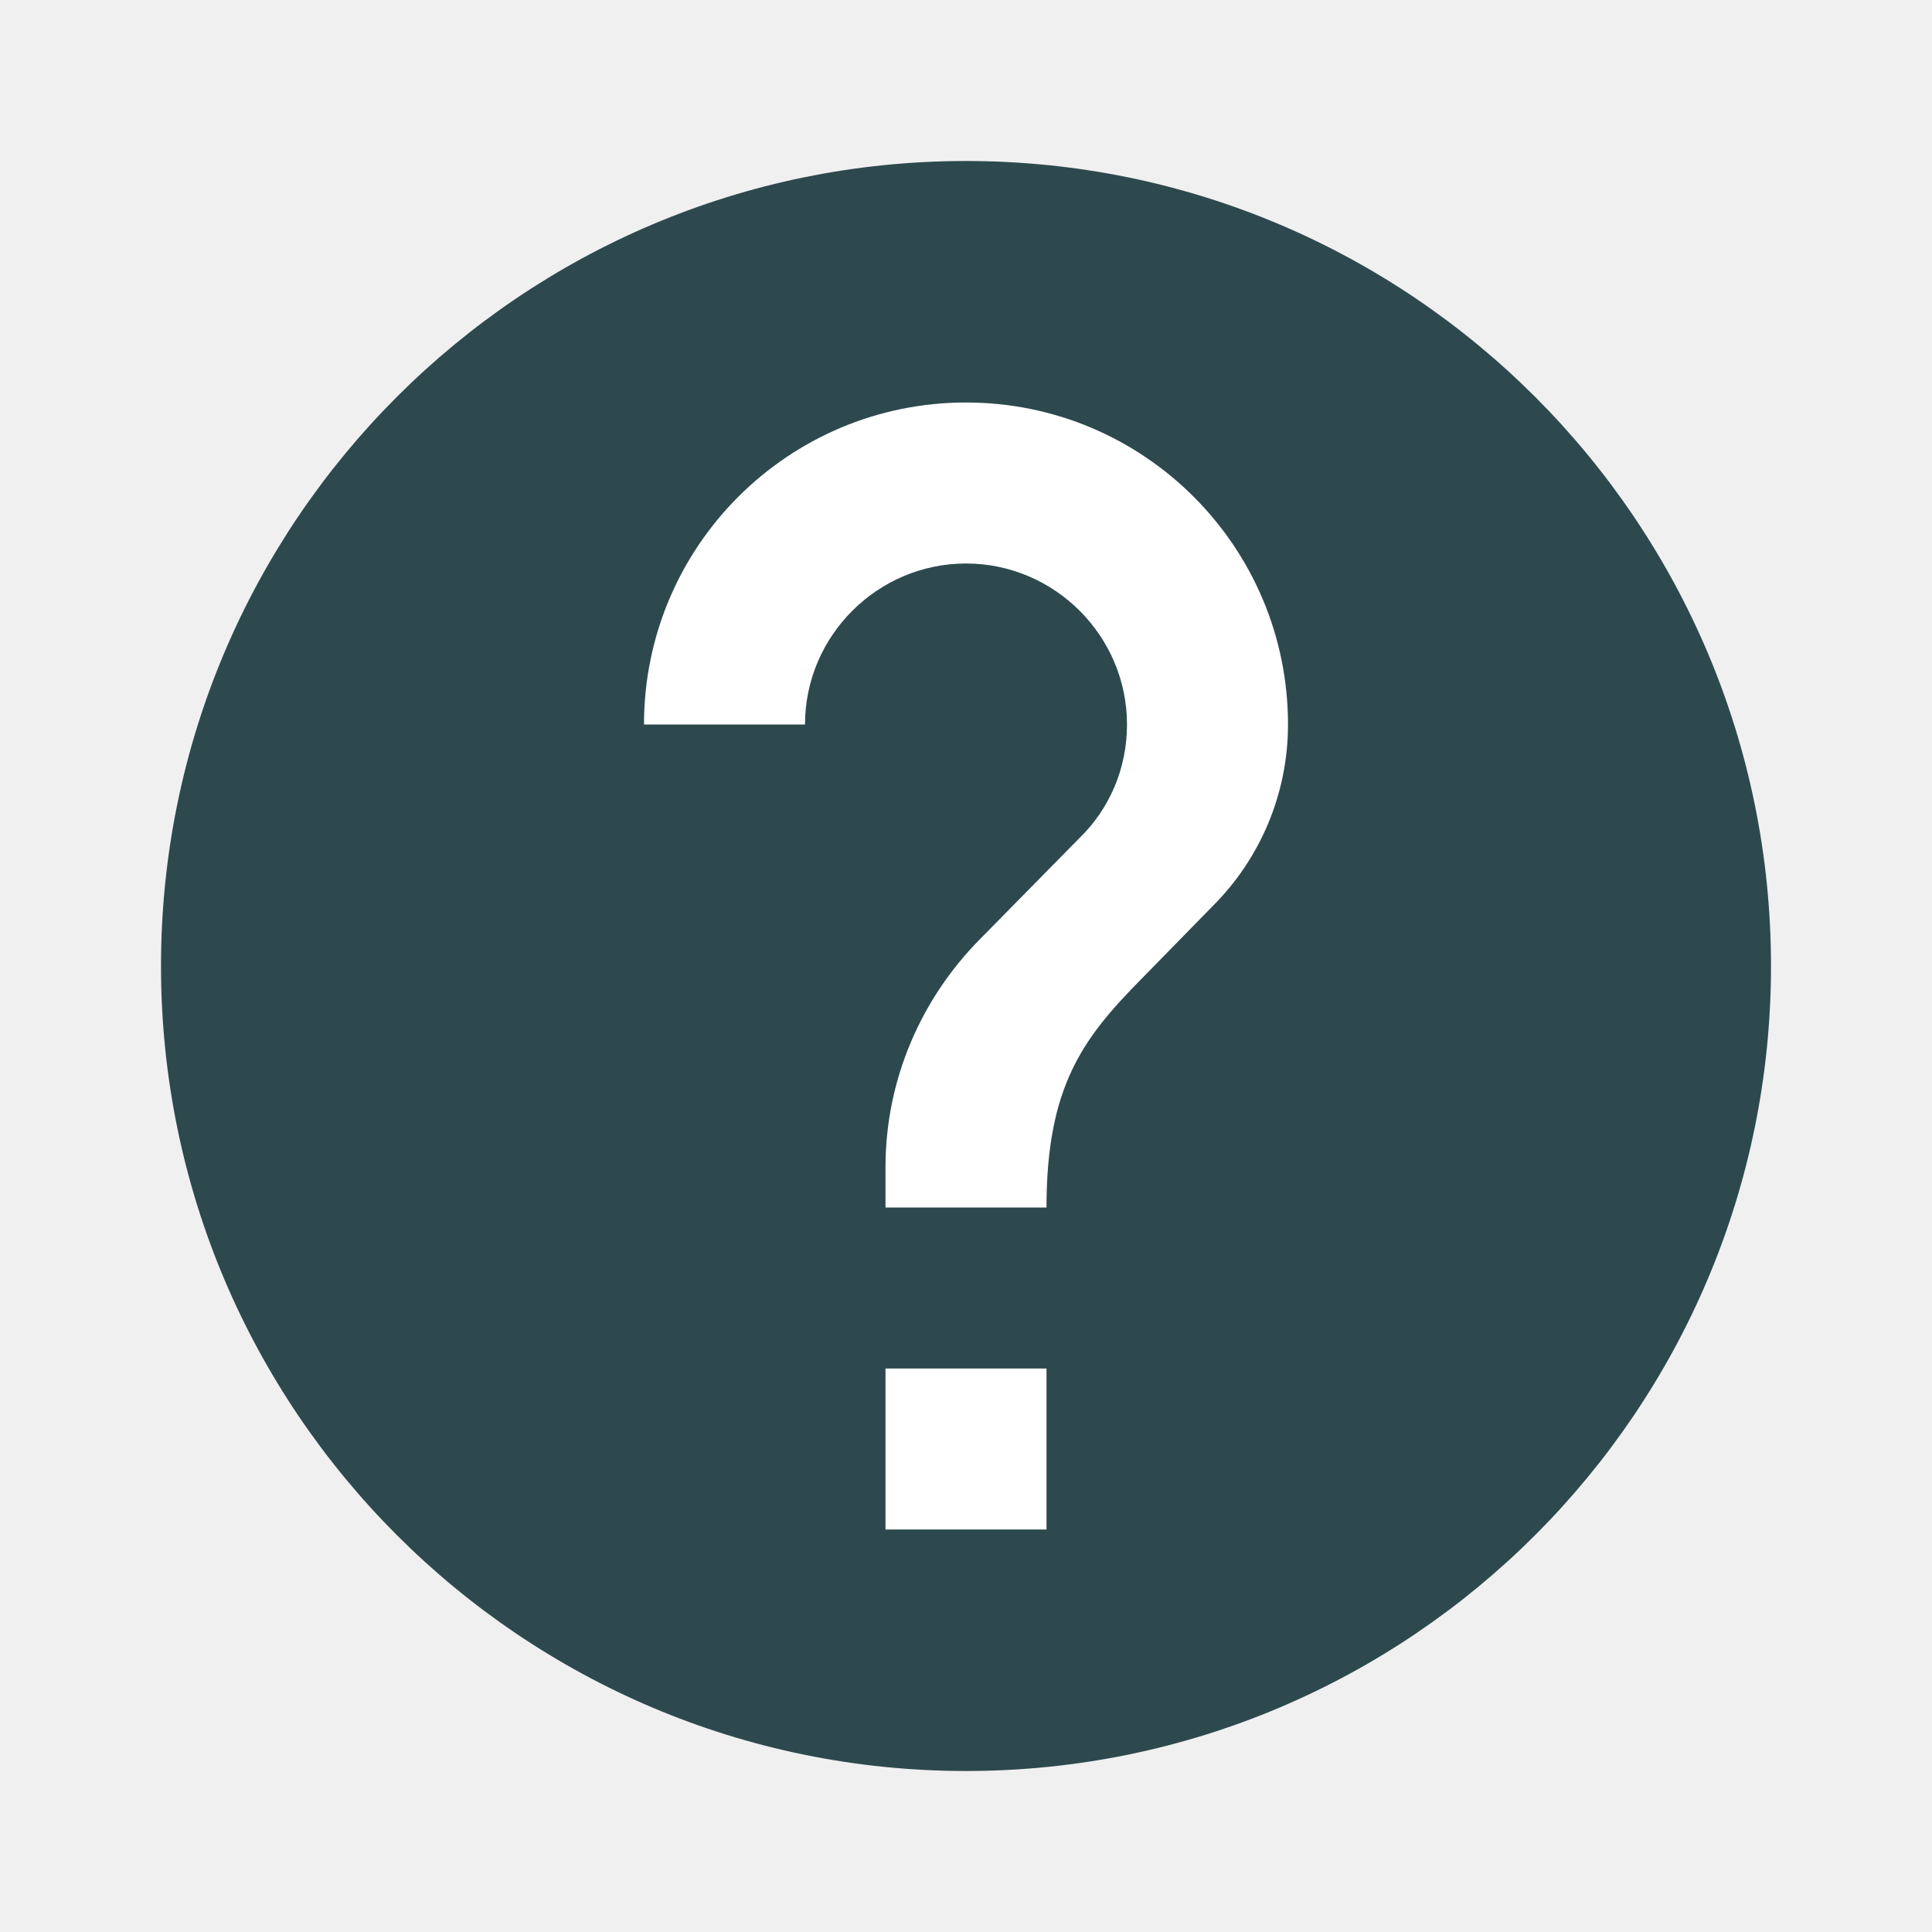
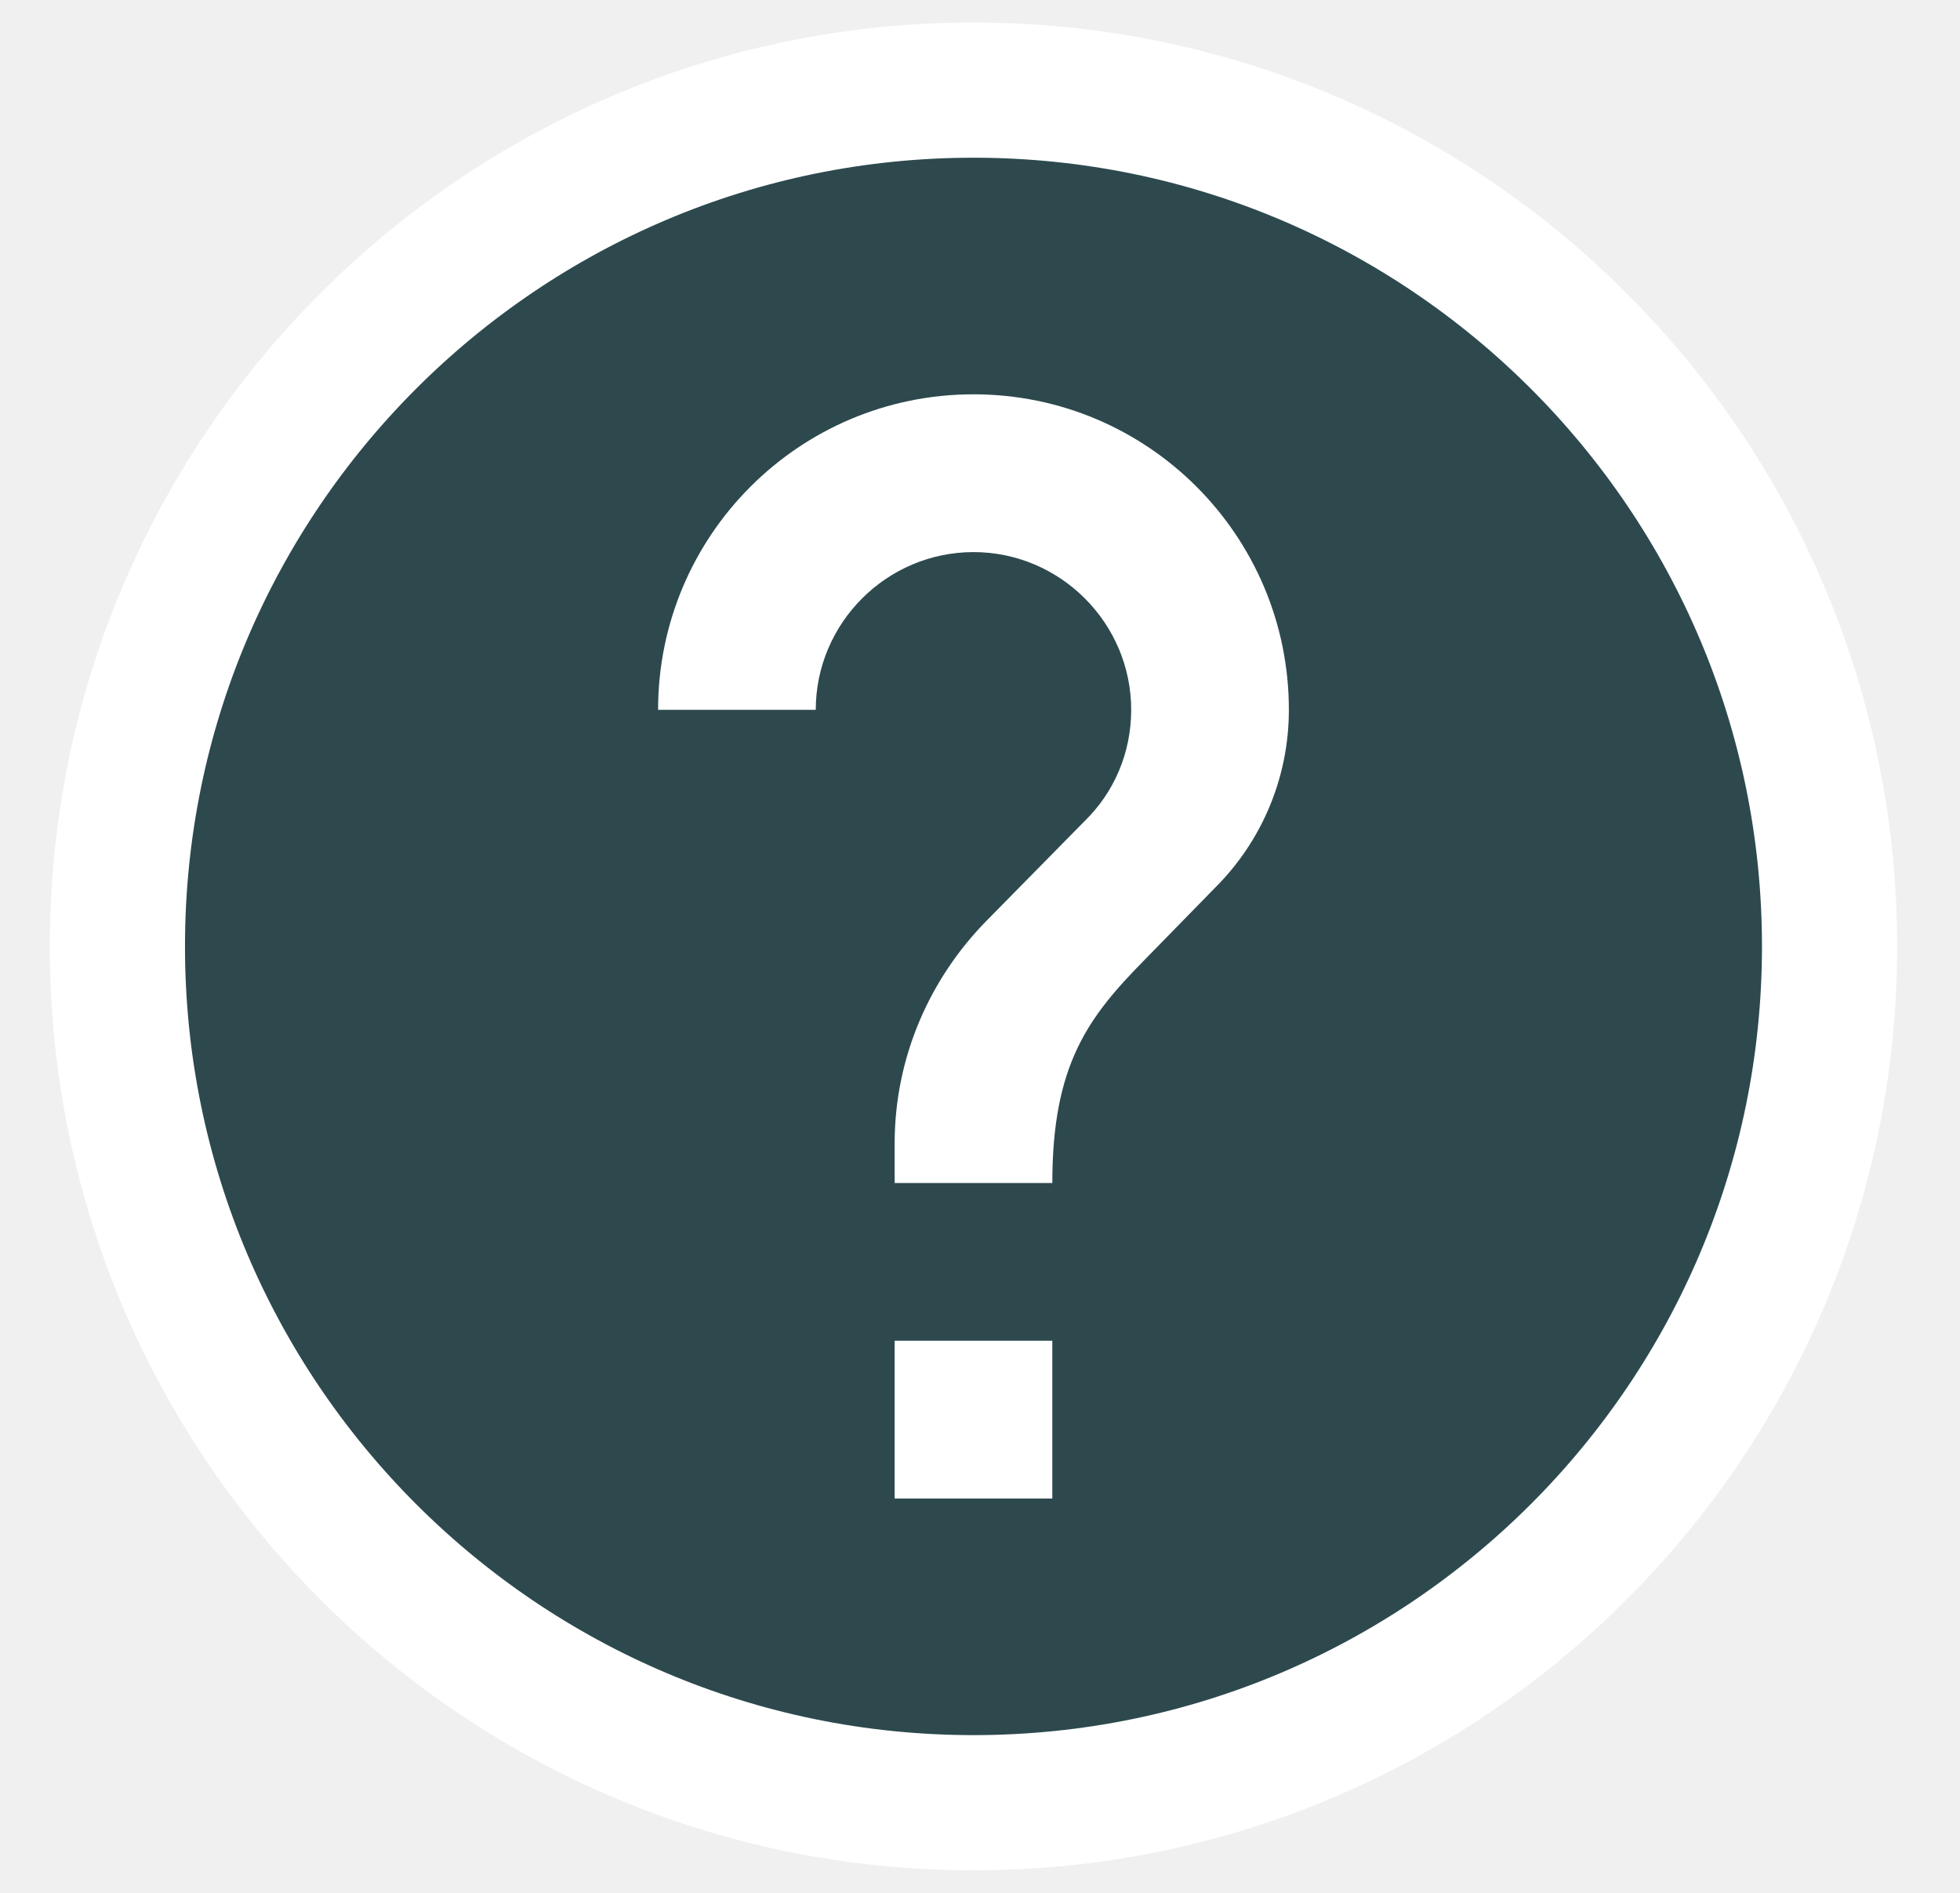
- <svg xmlns="http://www.w3.org/2000/svg" width="24" height="24" viewBox="0 0 24 24" fill="none">
-   <path d="M12 2C6.48 2 2 6.48 2 12C2 17.52 6.48 22 12 22C17.52 22 22 17.52 22 12C22 6.48 17.52 2 12 2Z" fill="#2D494E" />
-   <path d="M11 19H13V17H11V19Z" fill="white" />
-   <path d="M14.17 12.17L15.07 11.25C15.64 10.68 16 9.88 16 9C16 6.79 14.21 5 12 5C9.79 5 8 6.79 8 9H10C10 7.9 10.9 7 12 7C13.1 7 14 7.9 14 9C14 9.55 13.78 10.05 13.41 10.41L12.17 11.67C11.45 12.4 11 13.4 11 14.5V15H13C13 13.5 13.45 12.9 14.17 12.17Z" fill="white" />
+ <svg xmlns="http://www.w3.org/2000/svg" width="29" height="28" viewBox="0 0 29 28" fill="none">
+   <g clip-path="url(#clip0_5714_503)">
+     <path d="M14.404 1.333C7.412 1.333 1.737 7.008 1.737 14C1.737 20.992 7.412 26.667 14.404 26.667C21.396 26.667 27.07 20.992 27.07 14C27.07 7.008 21.396 1.333 14.404 1.333Z" fill="#2D494E" stroke="white" stroke-width="2" />
+     <path d="M13.237 22.167H15.57V19.833H13.237V22.167Z" fill="white" />
+     <path d="M16.936 14.198L17.985 13.125C18.651 12.46 19.07 11.527 19.07 10.5C19.07 7.922 16.982 5.833 14.404 5.833C11.825 5.833 9.737 7.922 9.737 10.5H12.07C12.07 9.217 13.12 8.167 14.404 8.167C15.687 8.167 16.737 9.217 16.737 10.5C16.737 11.142 16.48 11.725 16.049 12.145L14.602 13.615C13.762 14.467 13.237 15.633 13.237 16.917V17.5H15.57C15.57 15.75 16.096 15.05 16.936 14.198Z" fill="white" />
+   </g>
+   <defs>
+     <clipPath id="clip0_5714_503">
+       <rect width="28" height="28" fill="white" transform="translate(0.403809)" />
+     </clipPath>
+   </defs>
</svg>
